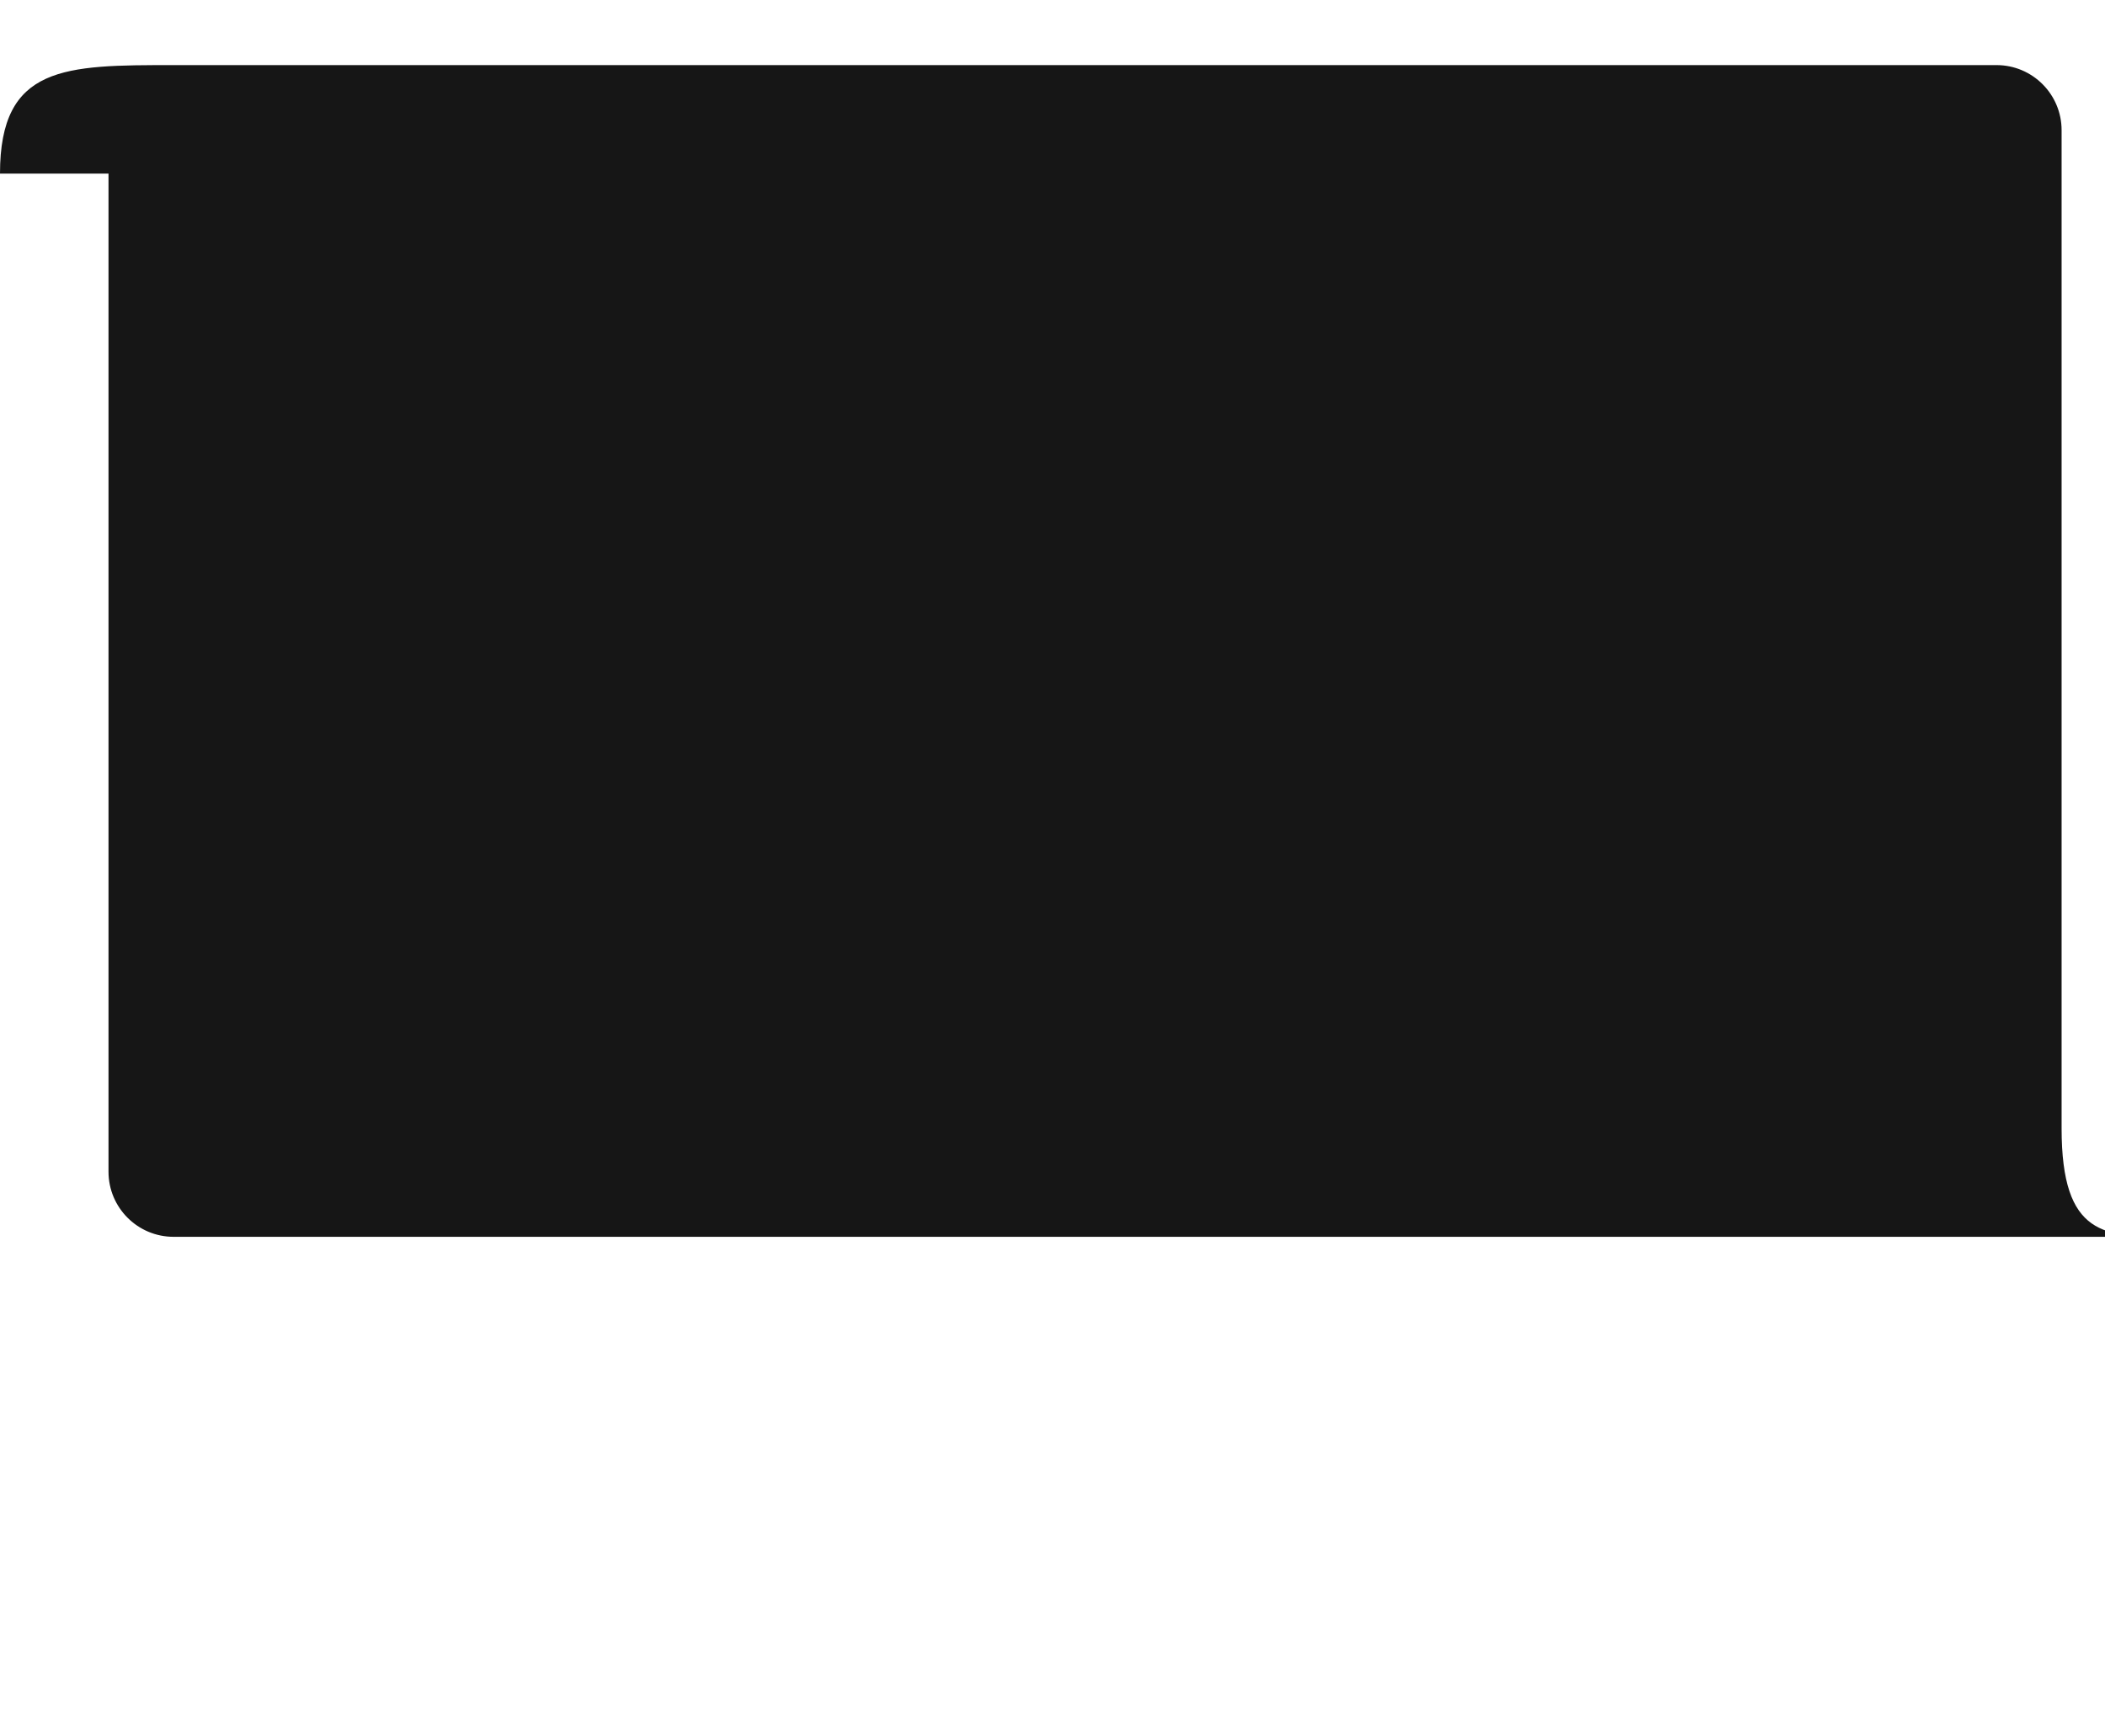
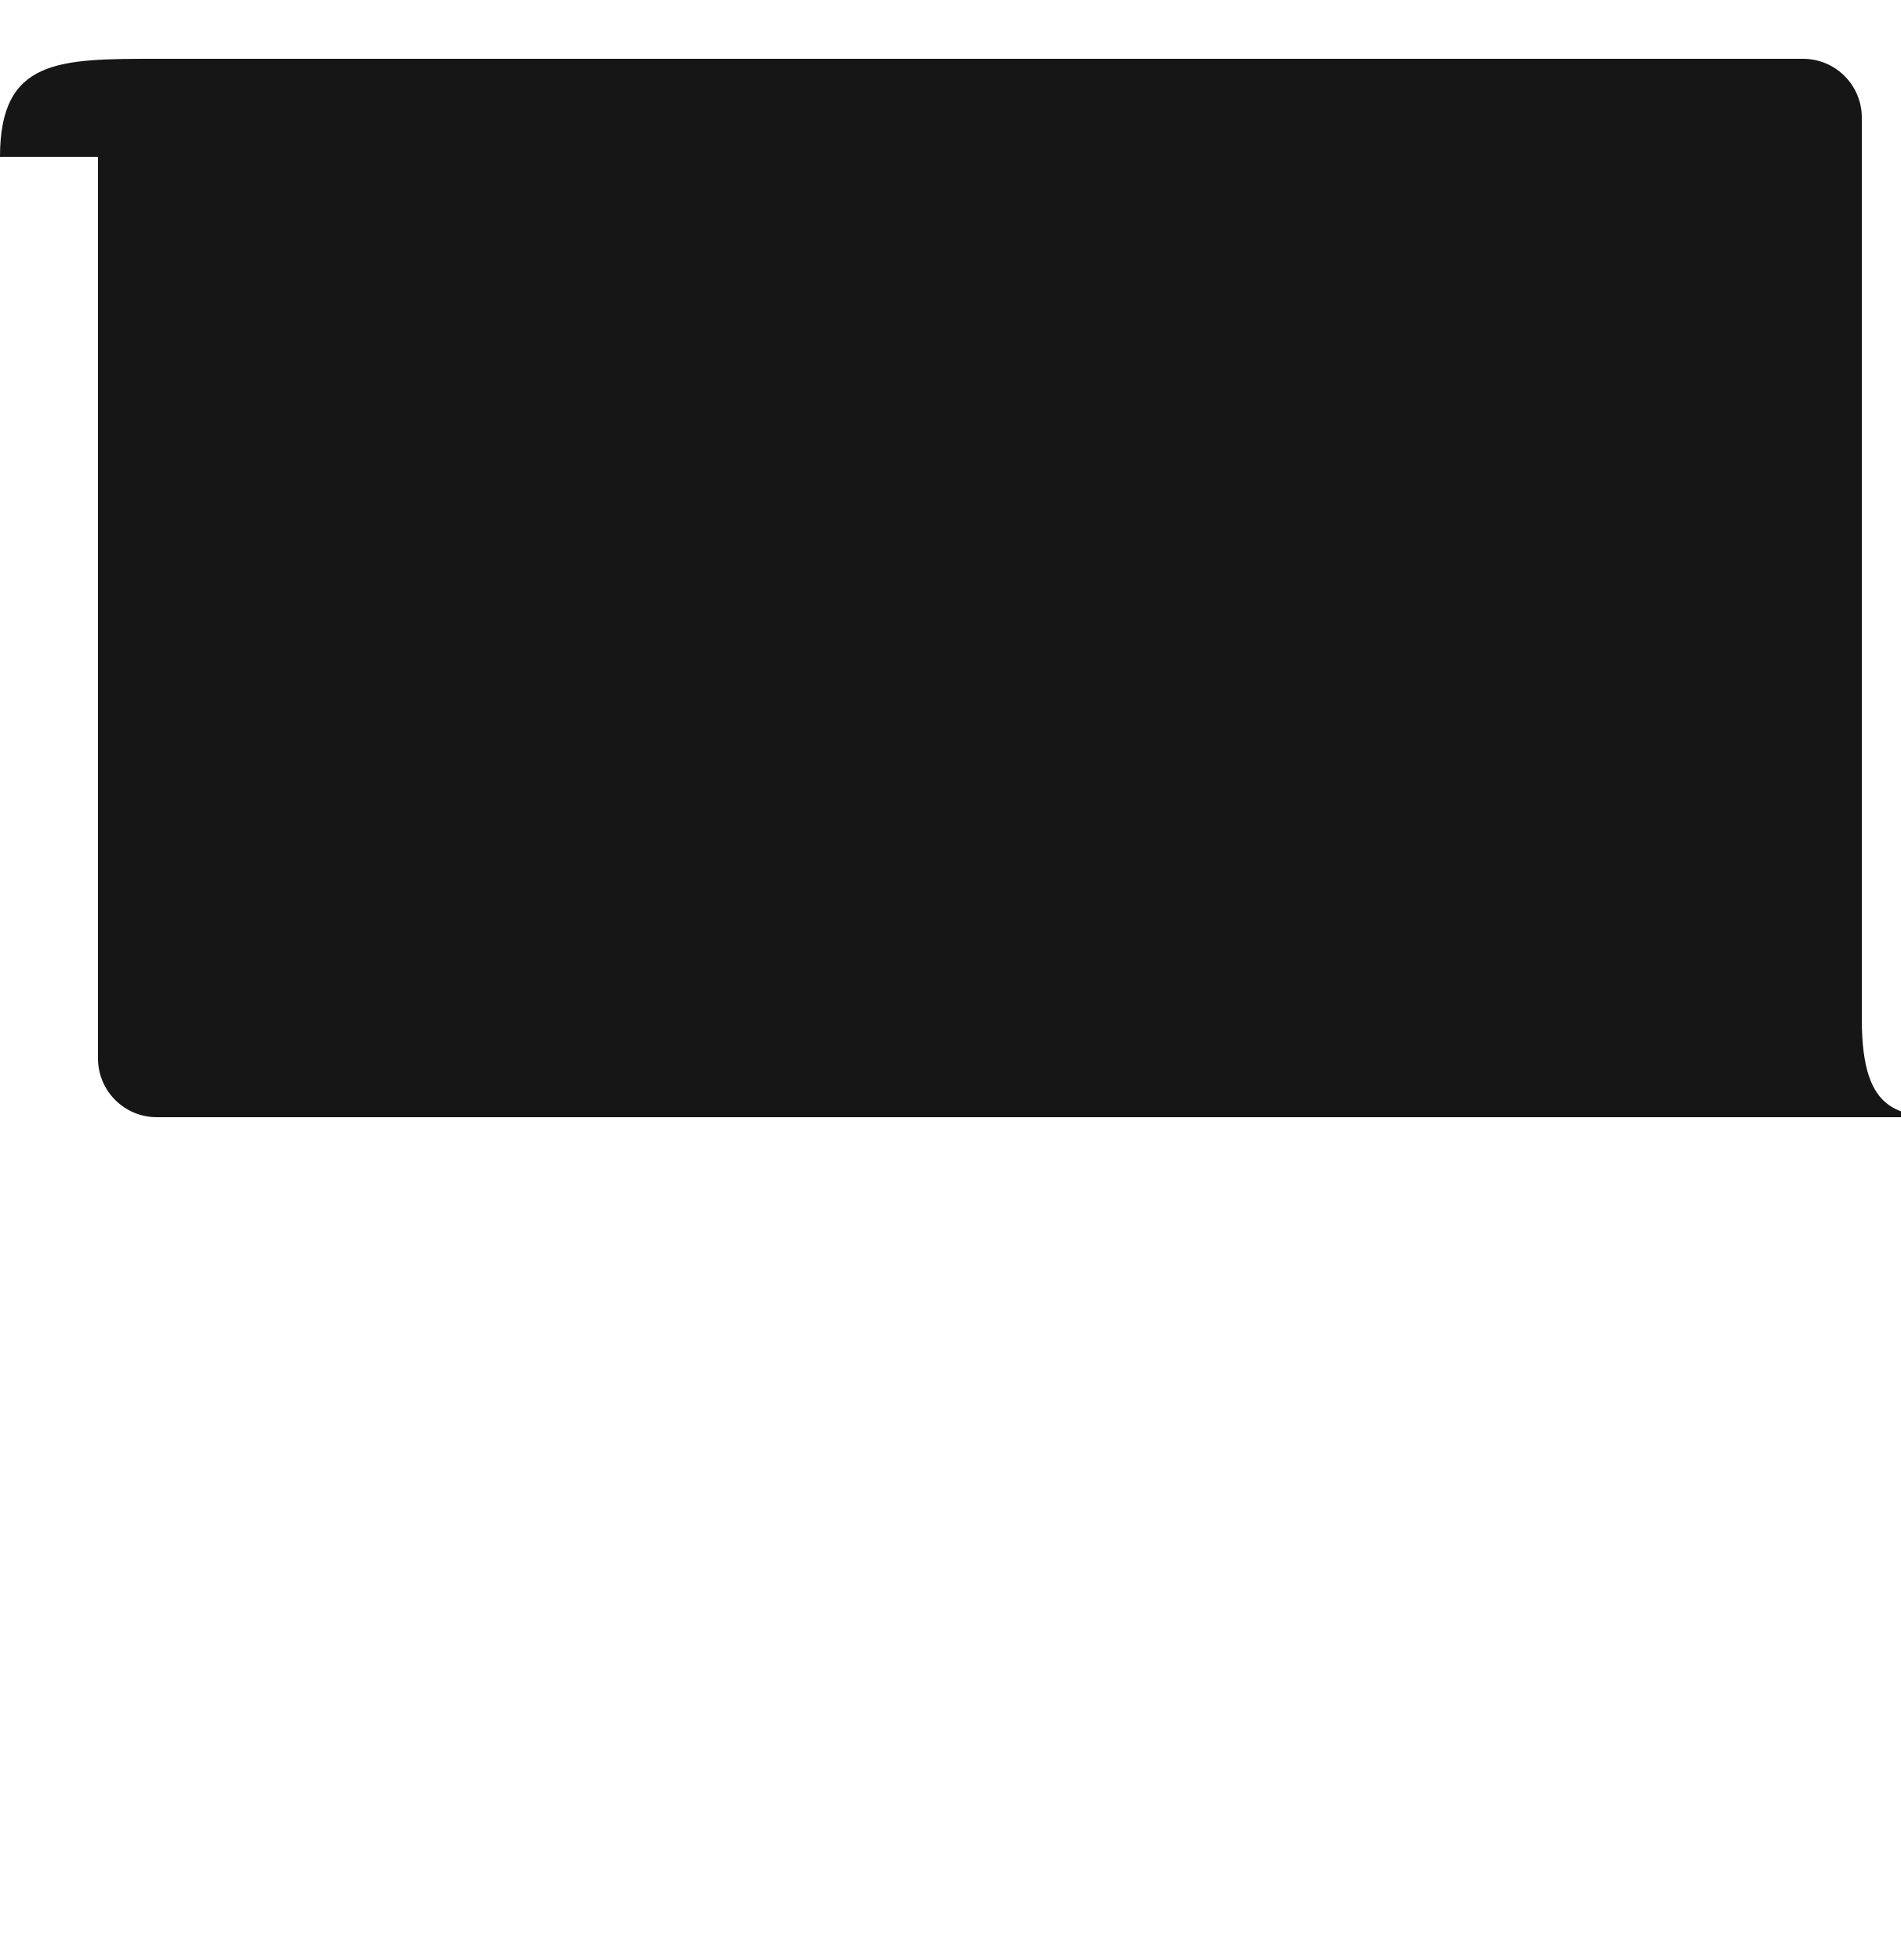
- <svg xmlns="http://www.w3.org/2000/svg" width="485" height="400" viewBox="0 0 485 400">
+ <svg xmlns="http://www.w3.org/2000/svg" width="485" height="500" viewBox="0 0 485 500">
  <path d=" M 0,40 C 0,15 15,15 40,15 L 460,15 A 15,15 0 0,1 475,30 L 475,260 C 475,285 485,285 500,285 L 40,285 A 15,15 0 0,1 25,270 L 25,40 Z" fill="#161616" />
</svg>
